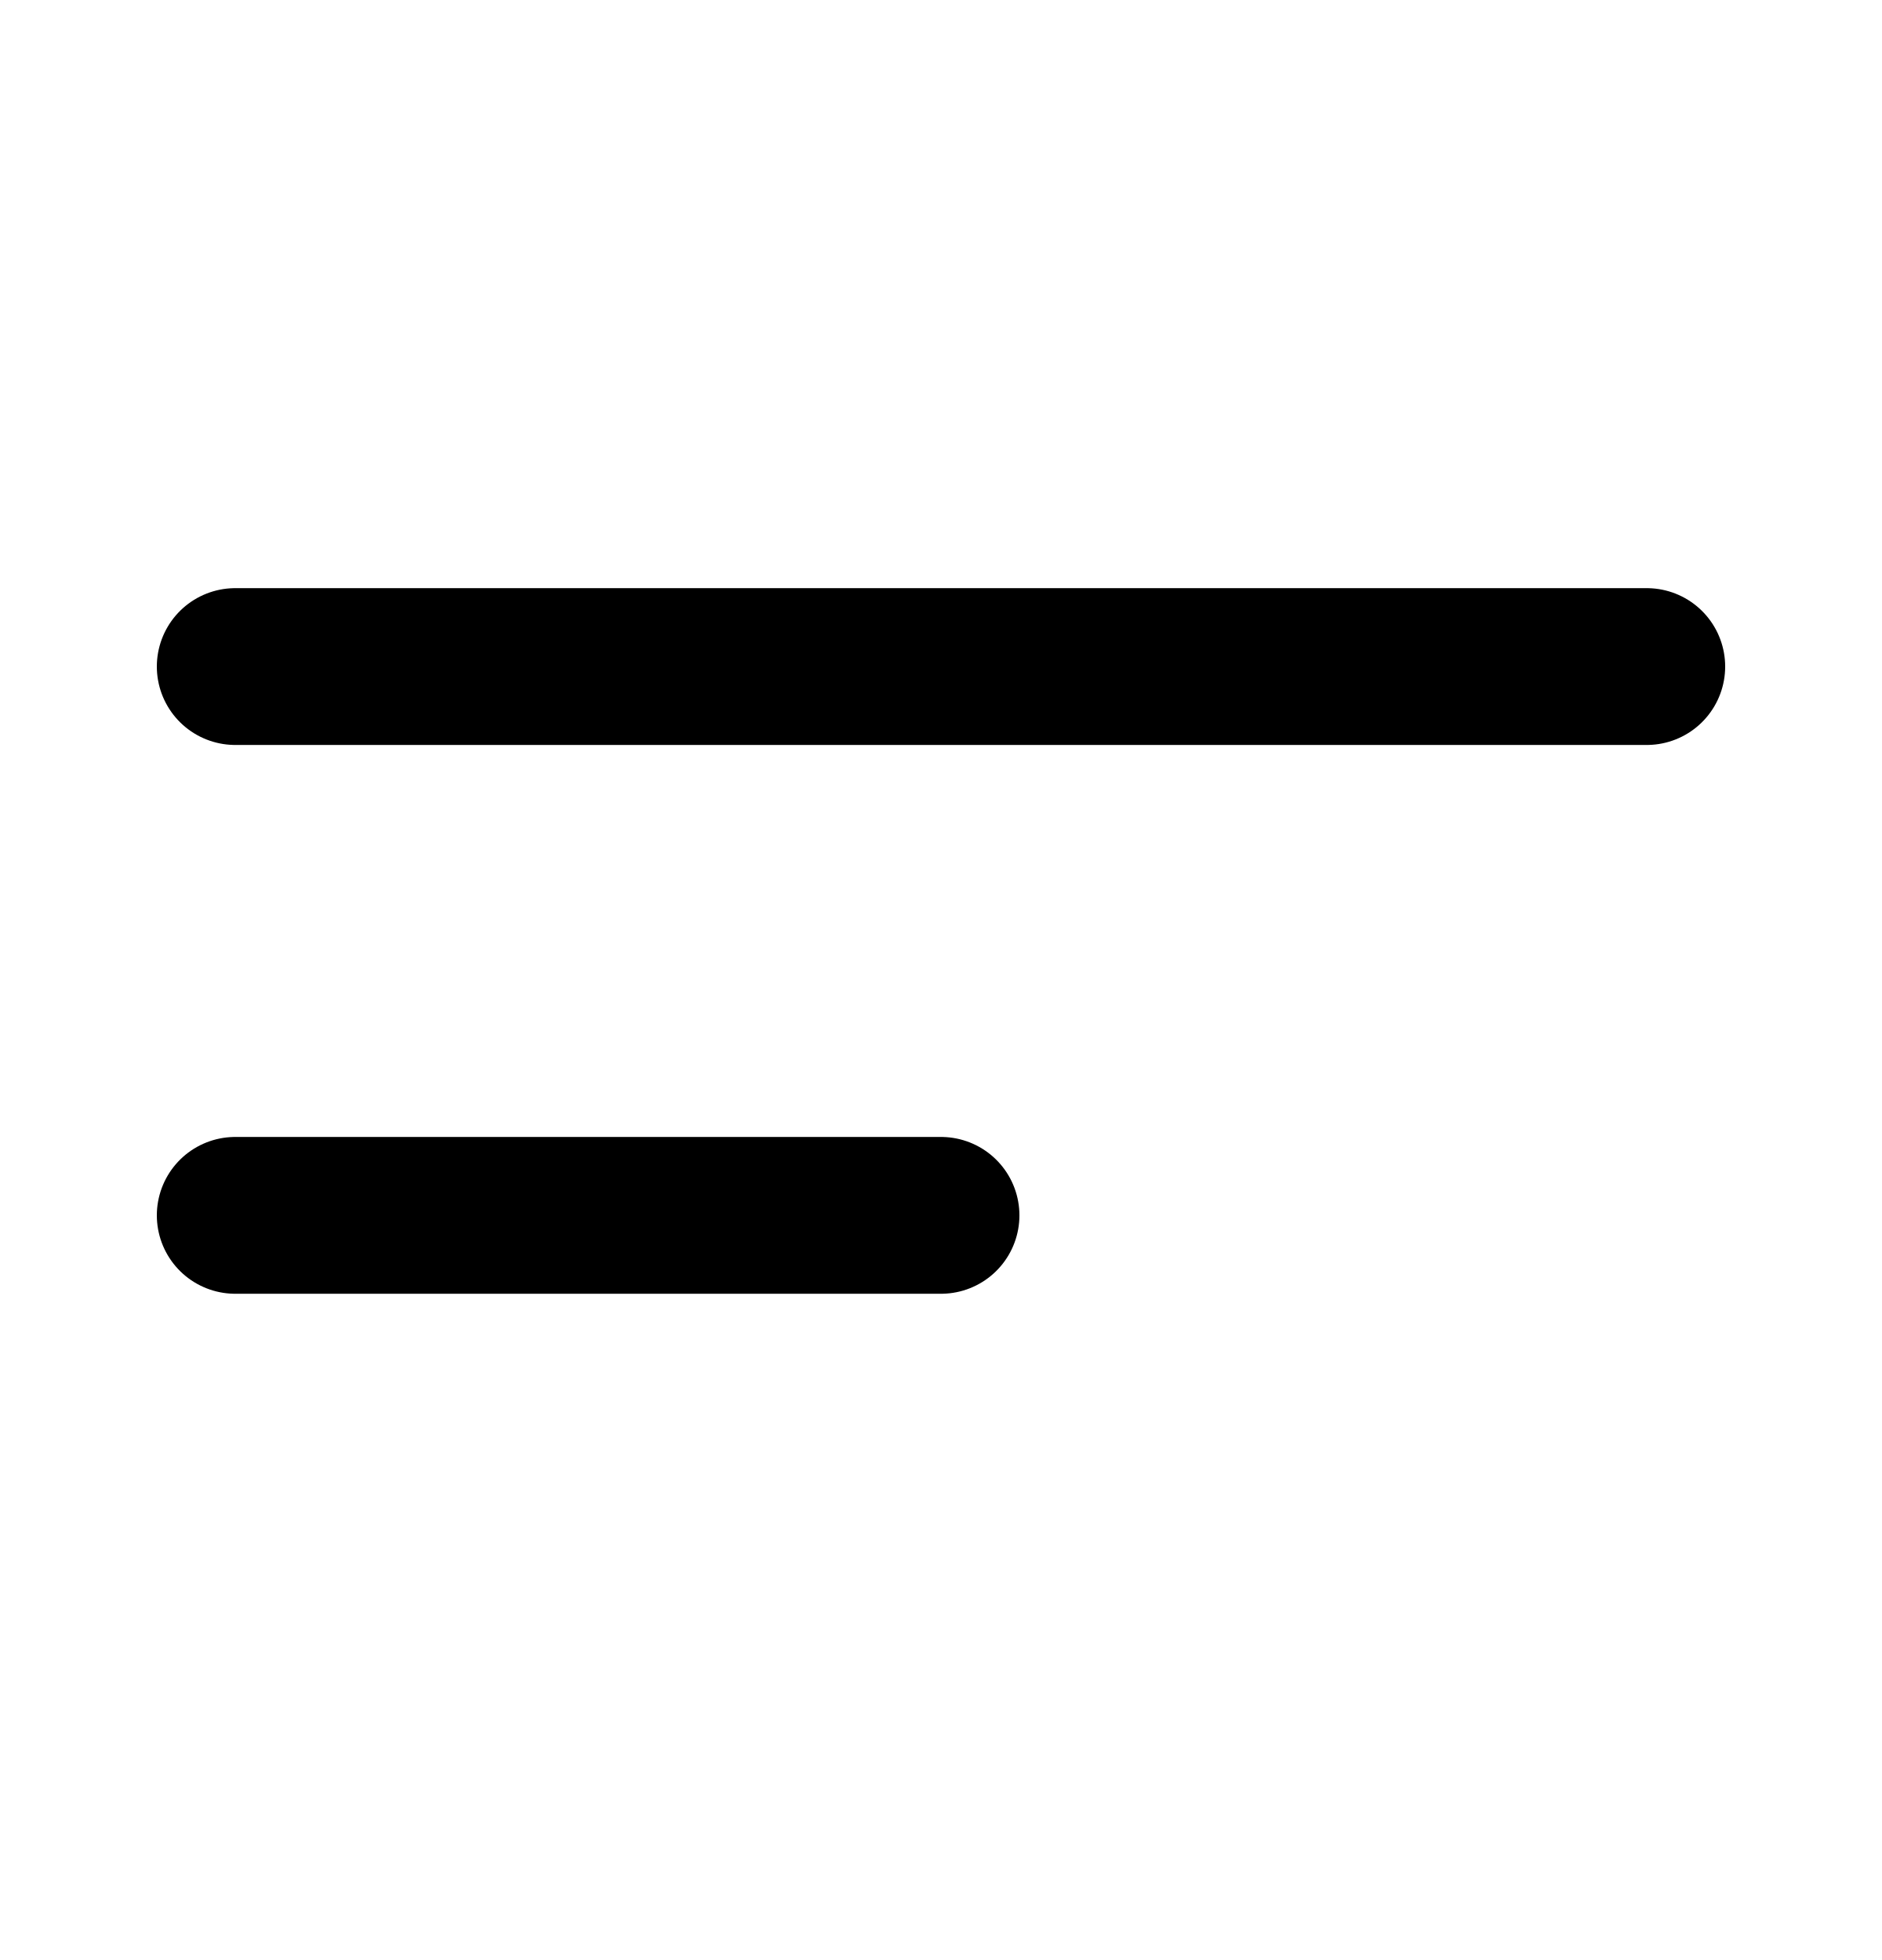
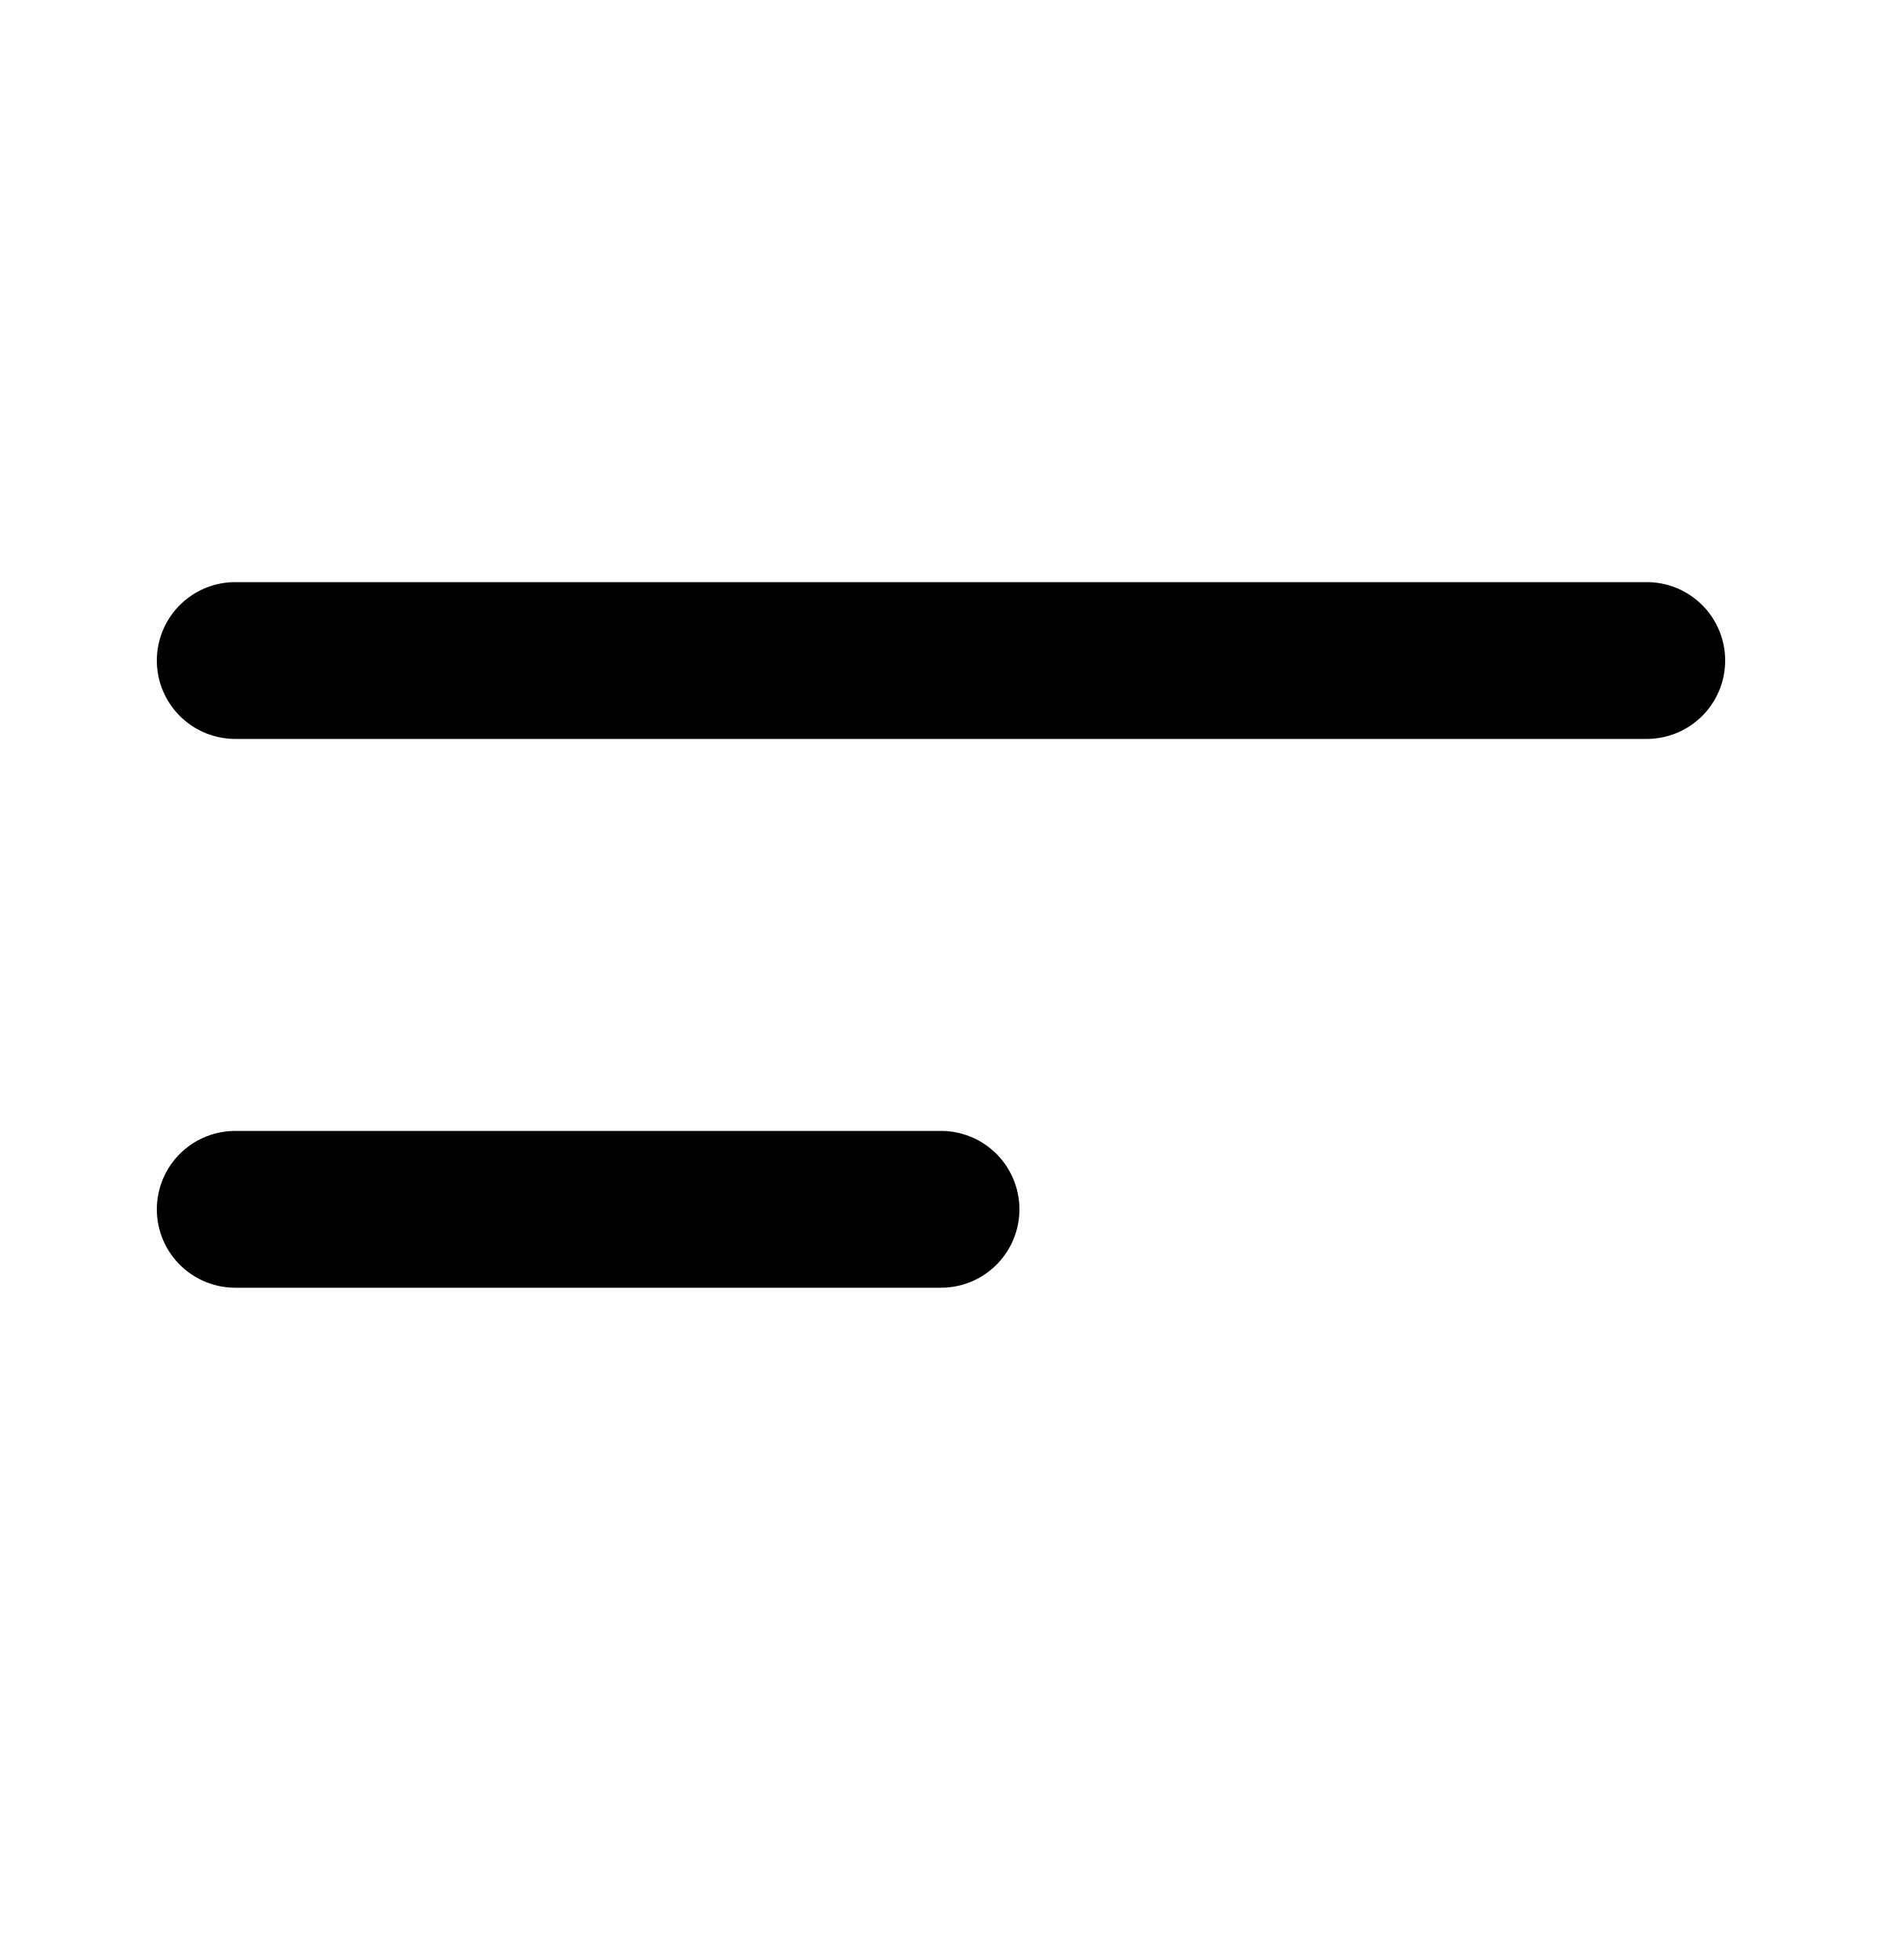
<svg xmlns="http://www.w3.org/2000/svg" width="24" height="25" viewBox="0 0 24 25" fill="none">
-   <path d="M3 15.502H12" stroke="black" stroke-width="2" stroke-linecap="round" stroke-linejoin="round" />
-   <path d="M3 8.502H21" stroke="black" stroke-width="2" stroke-linecap="round" stroke-linejoin="round" />
+   <path d="M3 15.425H12" stroke="black" stroke-width="2" stroke-linecap="round" stroke-linejoin="round" />
+   <path d="M3 8.425H21" stroke="black" stroke-width="2" stroke-linecap="round" stroke-linejoin="round" />
</svg>
